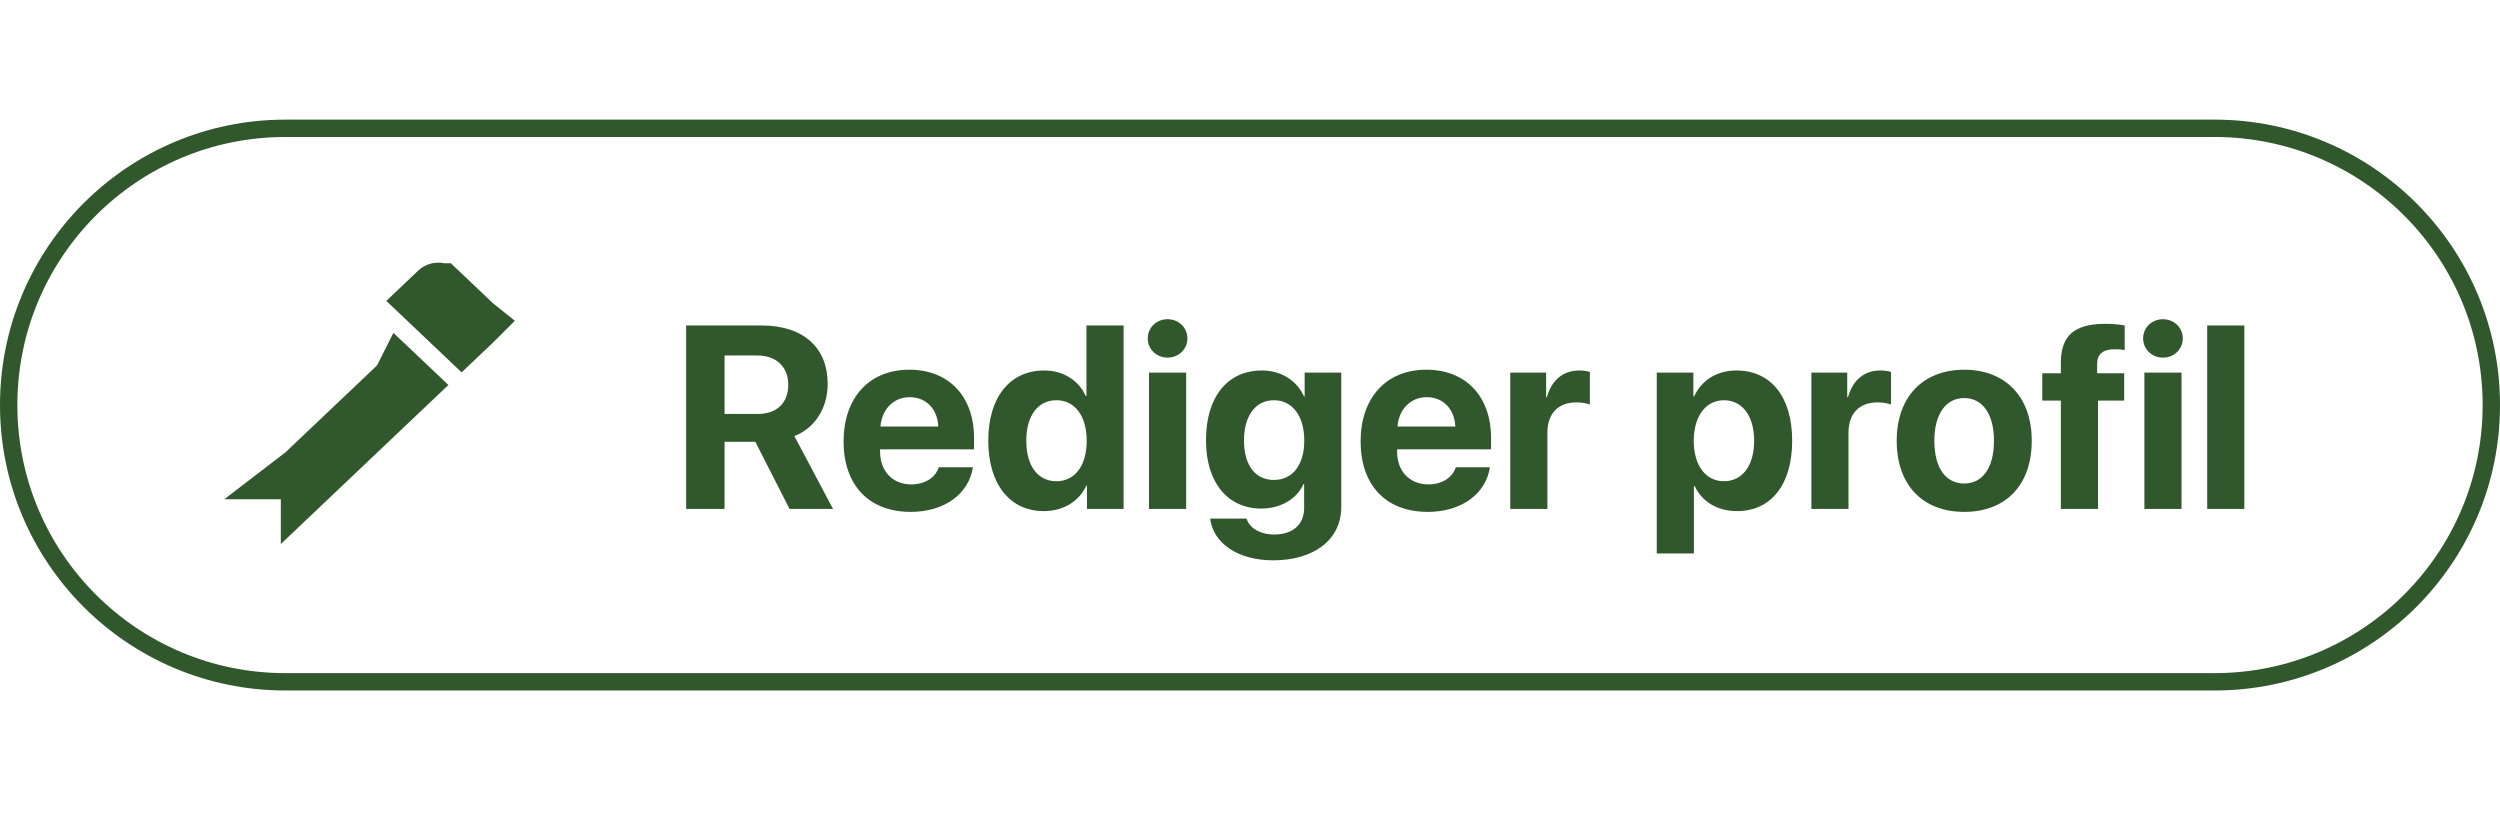
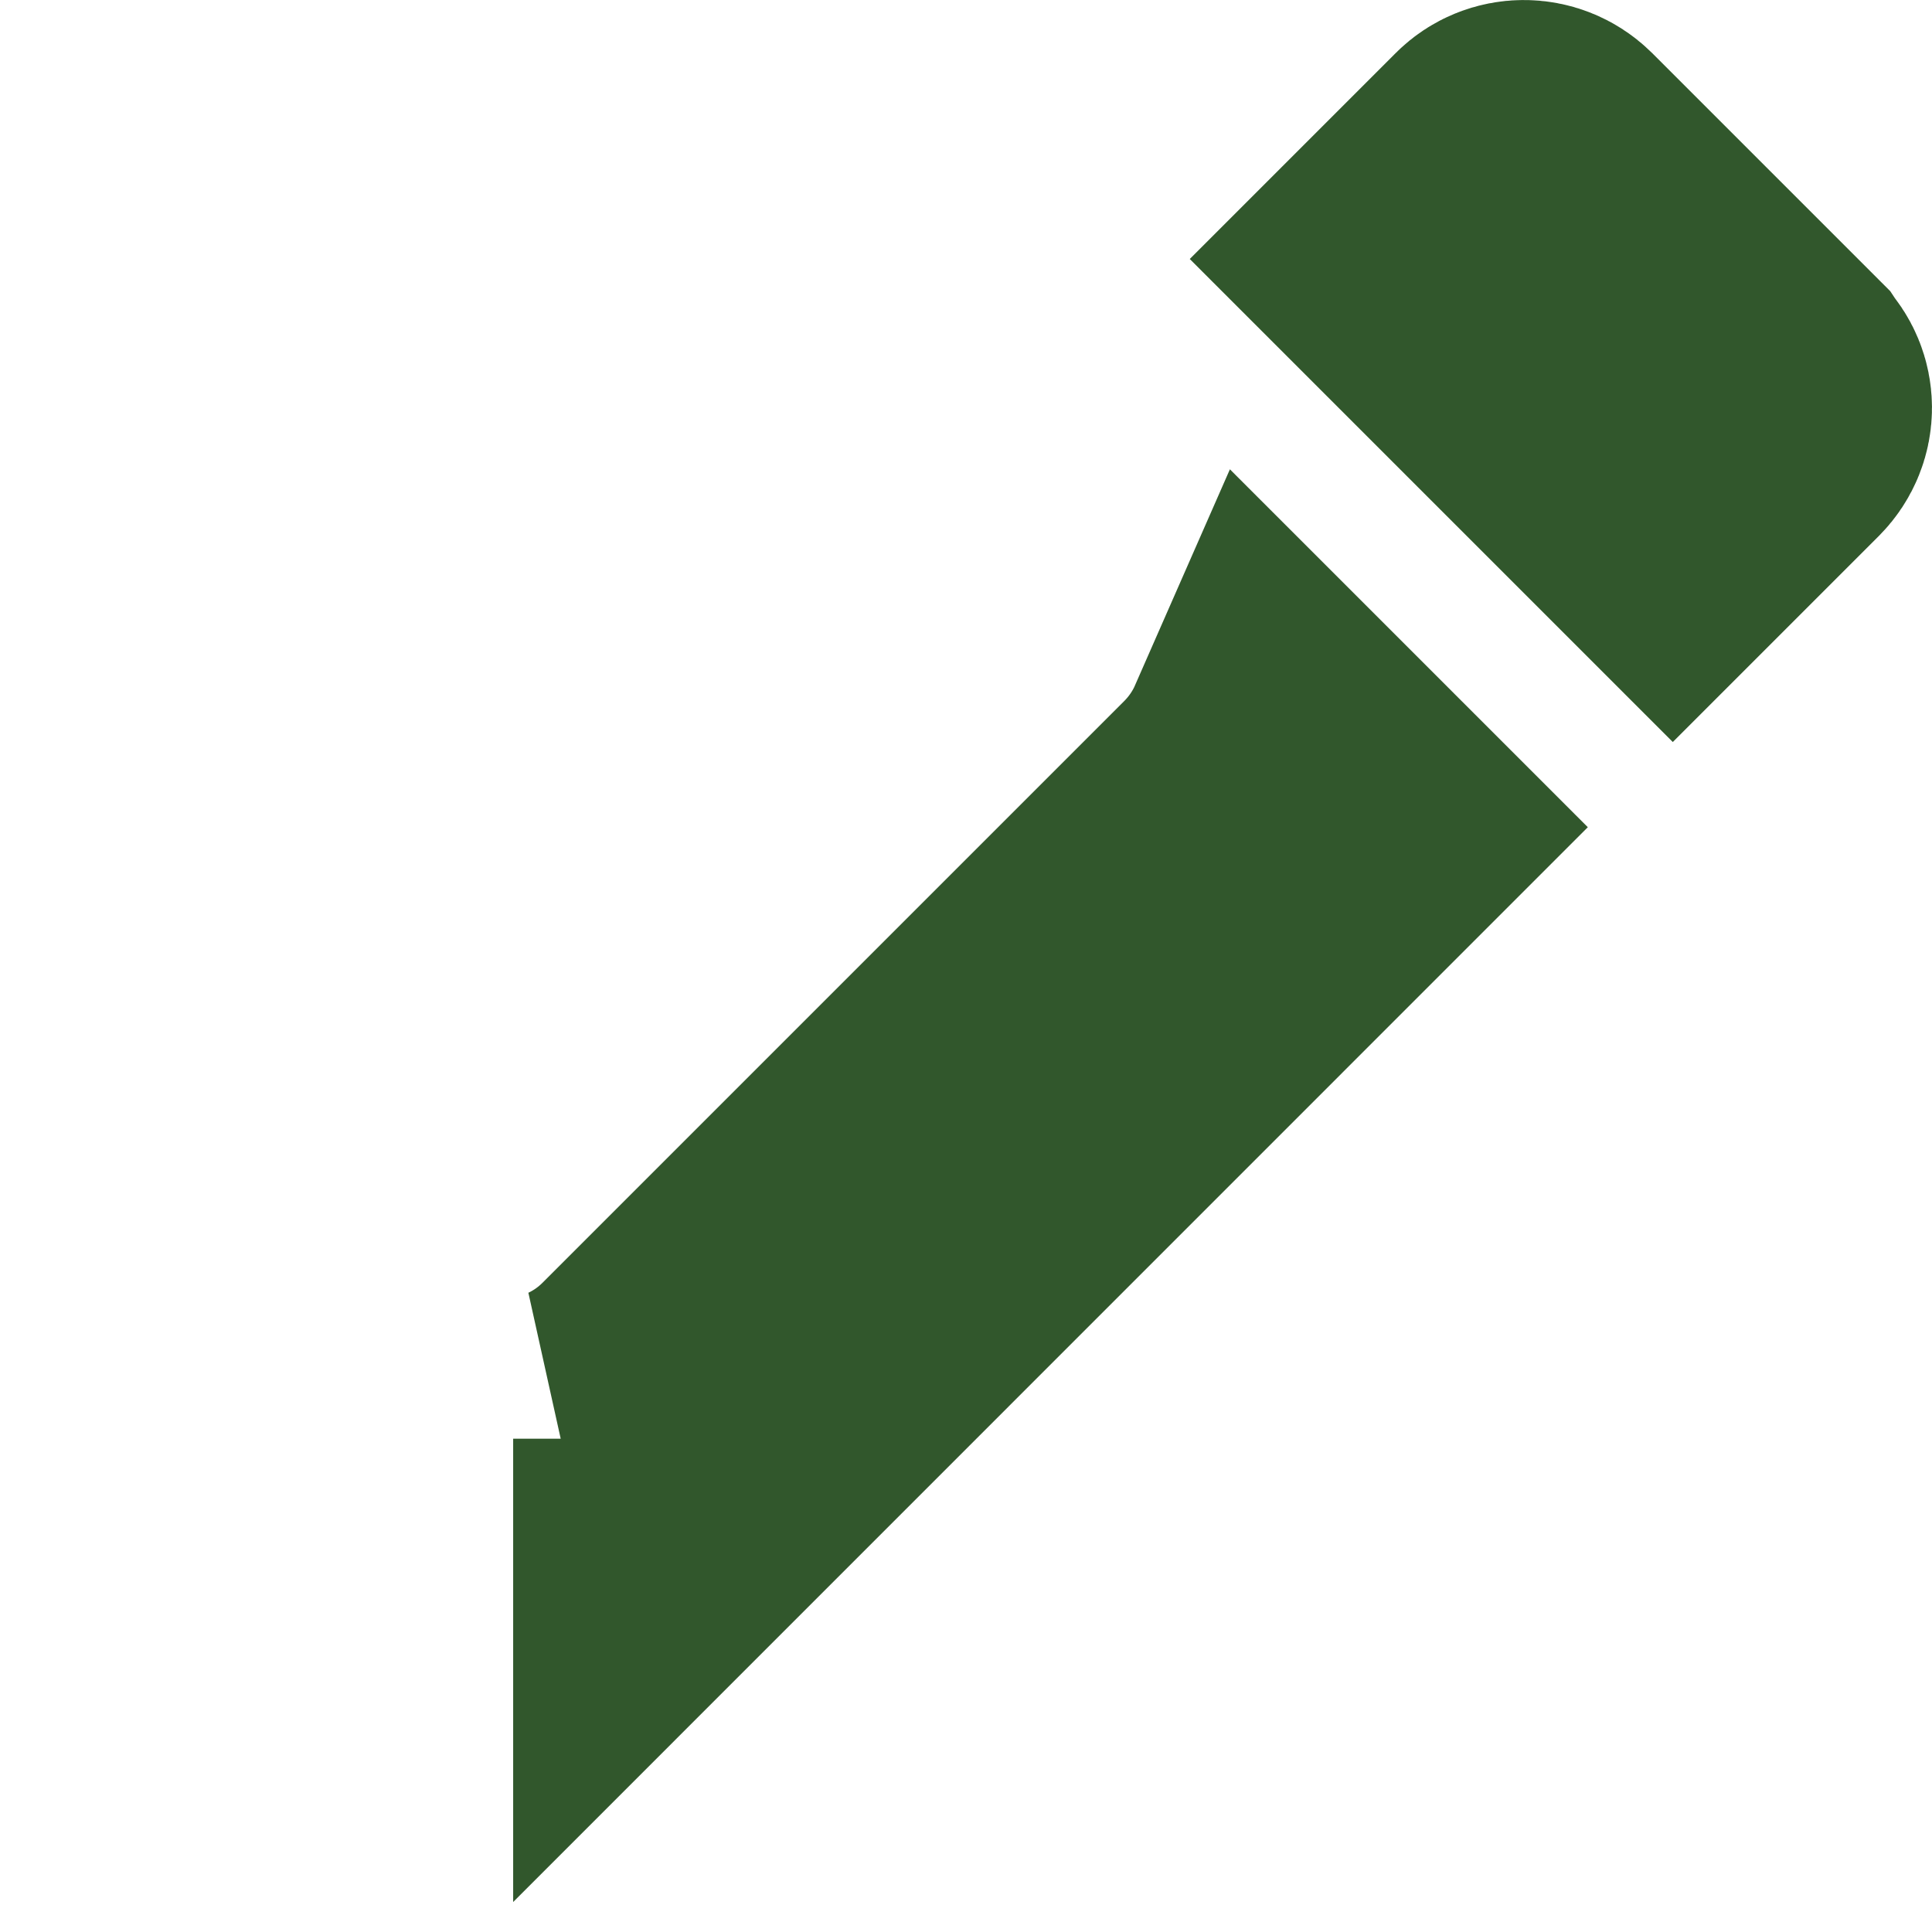
- <svg xmlns="http://www.w3.org/2000/svg" width="130" height="43" viewBox="0 0 144 43" fill="none">
-   <path d="M26.589 17.065L24.43 15.016L25.134 14.348C25.153 14.33 25.191 14.309 25.251 14.309C25.31 14.309 25.351 14.33 25.372 14.35C25.372 14.35 25.373 14.35 25.373 14.35L27.407 16.281L27.41 16.284C27.41 16.284 27.41 16.284 27.411 16.285C27.41 16.286 27.408 16.287 27.407 16.289L26.589 17.065ZM23.095 19.336L23.648 19.86L17.675 25.529V24.944H17.34C17.387 24.908 17.432 24.869 17.475 24.827L22.694 19.874C22.863 19.713 22.997 19.531 23.095 19.336Z" stroke="#31572C" stroke-width="3" />
-   <rect x="0.5" y="5.075" width="143" height="31.882" rx="15.941" stroke="#31572C" />
-   <path d="M41.735 18.16V21.529H43.639C44.753 21.529 45.404 20.892 45.404 19.844C45.404 18.819 44.716 18.16 43.617 18.16H41.735ZM41.735 23.133V27H39.523V16.431H43.852C46.283 16.431 47.675 17.713 47.675 19.8C47.675 21.155 46.972 22.327 45.756 22.803L47.983 27H45.478L43.508 23.133H41.735ZM52.399 20.562C51.462 20.562 50.788 21.273 50.715 22.254H54.047C54.003 21.25 53.351 20.562 52.399 20.562ZM54.076 24.598H56.039C55.805 26.136 54.399 27.169 52.458 27.169C50.041 27.169 48.59 25.623 48.59 23.111C48.59 20.606 50.055 18.98 52.377 18.98C54.662 18.98 56.105 20.525 56.105 22.913V23.565H50.693V23.697C50.693 24.817 51.403 25.586 52.494 25.586C53.278 25.586 53.879 25.198 54.076 24.598ZM60.126 27.125C58.163 27.125 56.925 25.572 56.925 23.06C56.925 20.569 58.171 19.024 60.141 19.024C61.276 19.024 62.155 19.625 62.536 20.496H62.58V16.431H64.719V27H62.609V25.652H62.572C62.192 26.517 61.283 27.125 60.126 27.125ZM60.851 20.738C59.775 20.738 59.115 21.639 59.115 23.074C59.115 24.517 59.775 25.403 60.851 25.403C61.913 25.403 62.594 24.51 62.594 23.074C62.594 21.646 61.913 20.738 60.851 20.738ZM66.183 27V19.148H68.322V27H66.183ZM67.253 18.284C66.608 18.284 66.11 17.794 66.11 17.178C66.11 16.556 66.608 16.072 67.253 16.072C67.897 16.072 68.395 16.556 68.395 17.178C68.395 17.794 67.897 18.284 67.253 18.284ZM73.376 25.33C74.445 25.33 75.126 24.48 75.126 23.06C75.126 21.646 74.445 20.738 73.376 20.738C72.321 20.738 71.654 21.631 71.654 23.06C71.654 24.495 72.314 25.33 73.376 25.33ZM73.339 29.959C71.274 29.959 69.875 28.956 69.706 27.557H71.801C71.969 28.099 72.585 28.472 73.398 28.472C74.504 28.472 75.119 27.857 75.119 26.949V25.572H75.075C74.709 26.407 73.786 26.978 72.651 26.978C70.732 26.978 69.465 25.498 69.465 23.045C69.465 20.555 70.695 19.024 72.687 19.024C73.815 19.024 74.701 19.617 75.112 20.518H75.148V19.148H77.257V26.89C77.257 28.765 75.69 29.959 73.339 29.959ZM82.179 20.562C81.242 20.562 80.568 21.273 80.495 22.254H83.827C83.783 21.25 83.132 20.562 82.179 20.562ZM83.857 24.598H85.82C85.585 26.136 84.179 27.169 82.238 27.169C79.821 27.169 78.371 25.623 78.371 23.111C78.371 20.606 79.836 18.98 82.157 18.98C84.443 18.98 85.885 20.525 85.885 22.913V23.565H80.473V23.697C80.473 24.817 81.183 25.586 82.275 25.586C83.058 25.586 83.659 25.198 83.857 24.598ZM86.991 27V19.148H89.057V20.562H89.101C89.379 19.566 90.046 19.024 90.969 19.024C91.218 19.024 91.43 19.061 91.576 19.105V20.987C91.401 20.914 91.108 20.862 90.8 20.862C89.745 20.862 89.13 21.507 89.13 22.613V27H86.991ZM100.014 19.024C102.006 19.024 103.229 20.54 103.229 23.074C103.229 25.601 102.013 27.125 100.05 27.125C98.908 27.125 98.029 26.568 97.612 25.682H97.568V29.564H95.429V19.148H97.538V20.518H97.582C98.007 19.595 98.879 19.024 100.014 19.024ZM99.296 25.403C100.365 25.403 101.039 24.502 101.039 23.074C101.039 21.653 100.365 20.738 99.296 20.738C98.249 20.738 97.56 21.668 97.56 23.074C97.56 24.495 98.249 25.403 99.296 25.403ZM104.335 27V19.148H106.401V20.562H106.445C106.723 19.566 107.389 19.024 108.312 19.024C108.561 19.024 108.774 19.061 108.92 19.105V20.987C108.744 20.914 108.451 20.862 108.144 20.862C107.089 20.862 106.474 21.507 106.474 22.613V27H104.335ZM113.139 27.169C110.766 27.169 109.25 25.645 109.25 23.067C109.25 20.525 110.788 18.98 113.139 18.98C115.49 18.98 117.028 20.518 117.028 23.067C117.028 25.652 115.512 27.169 113.139 27.169ZM113.139 25.535C114.186 25.535 114.853 24.649 114.853 23.074C114.853 21.514 114.179 20.613 113.139 20.613C112.099 20.613 111.418 21.514 111.418 23.074C111.418 24.649 112.084 25.535 113.139 25.535ZM118.705 27V20.76H117.636V19.185H118.705V18.592C118.705 17.054 119.43 16.336 121.291 16.336C121.686 16.336 122.133 16.38 122.382 16.431V17.845C122.228 17.815 122.016 17.801 121.803 17.801C121.1 17.801 120.793 18.108 120.793 18.665V19.185H122.353V20.76H120.844V27H118.705ZM123.517 27V19.148H125.656V27H123.517ZM124.587 18.284C123.942 18.284 123.444 17.794 123.444 17.178C123.444 16.556 123.942 16.072 124.587 16.072C125.231 16.072 125.729 16.556 125.729 17.178C125.729 17.794 125.231 18.284 124.587 18.284ZM127.135 27V16.431H129.274V27H127.135Z" fill="#31572C" />
+ <svg xmlns="http://www.w3.org/2000/svg" width="18" height="18" viewBox="0 0 18 18" fill="none">
+   <path d="M12.672 7.707L6.281 14.099V13.404H5.556C5.76 13.309 5.951 13.177 6.119 13.008L11.533 7.594C11.714 7.413 11.853 7.206 11.95 6.985L12.672 7.707ZM16.444 3.667L16.446 3.67C16.516 3.739 16.52 3.856 16.444 3.933L15.585 4.792L13.206 2.413L14.065 1.554C14.135 1.484 14.255 1.48 14.333 1.556C14.333 1.556 14.333 1.556 14.334 1.557L16.444 3.667Z" stroke="#31572C" stroke-width="3" />
</svg>
